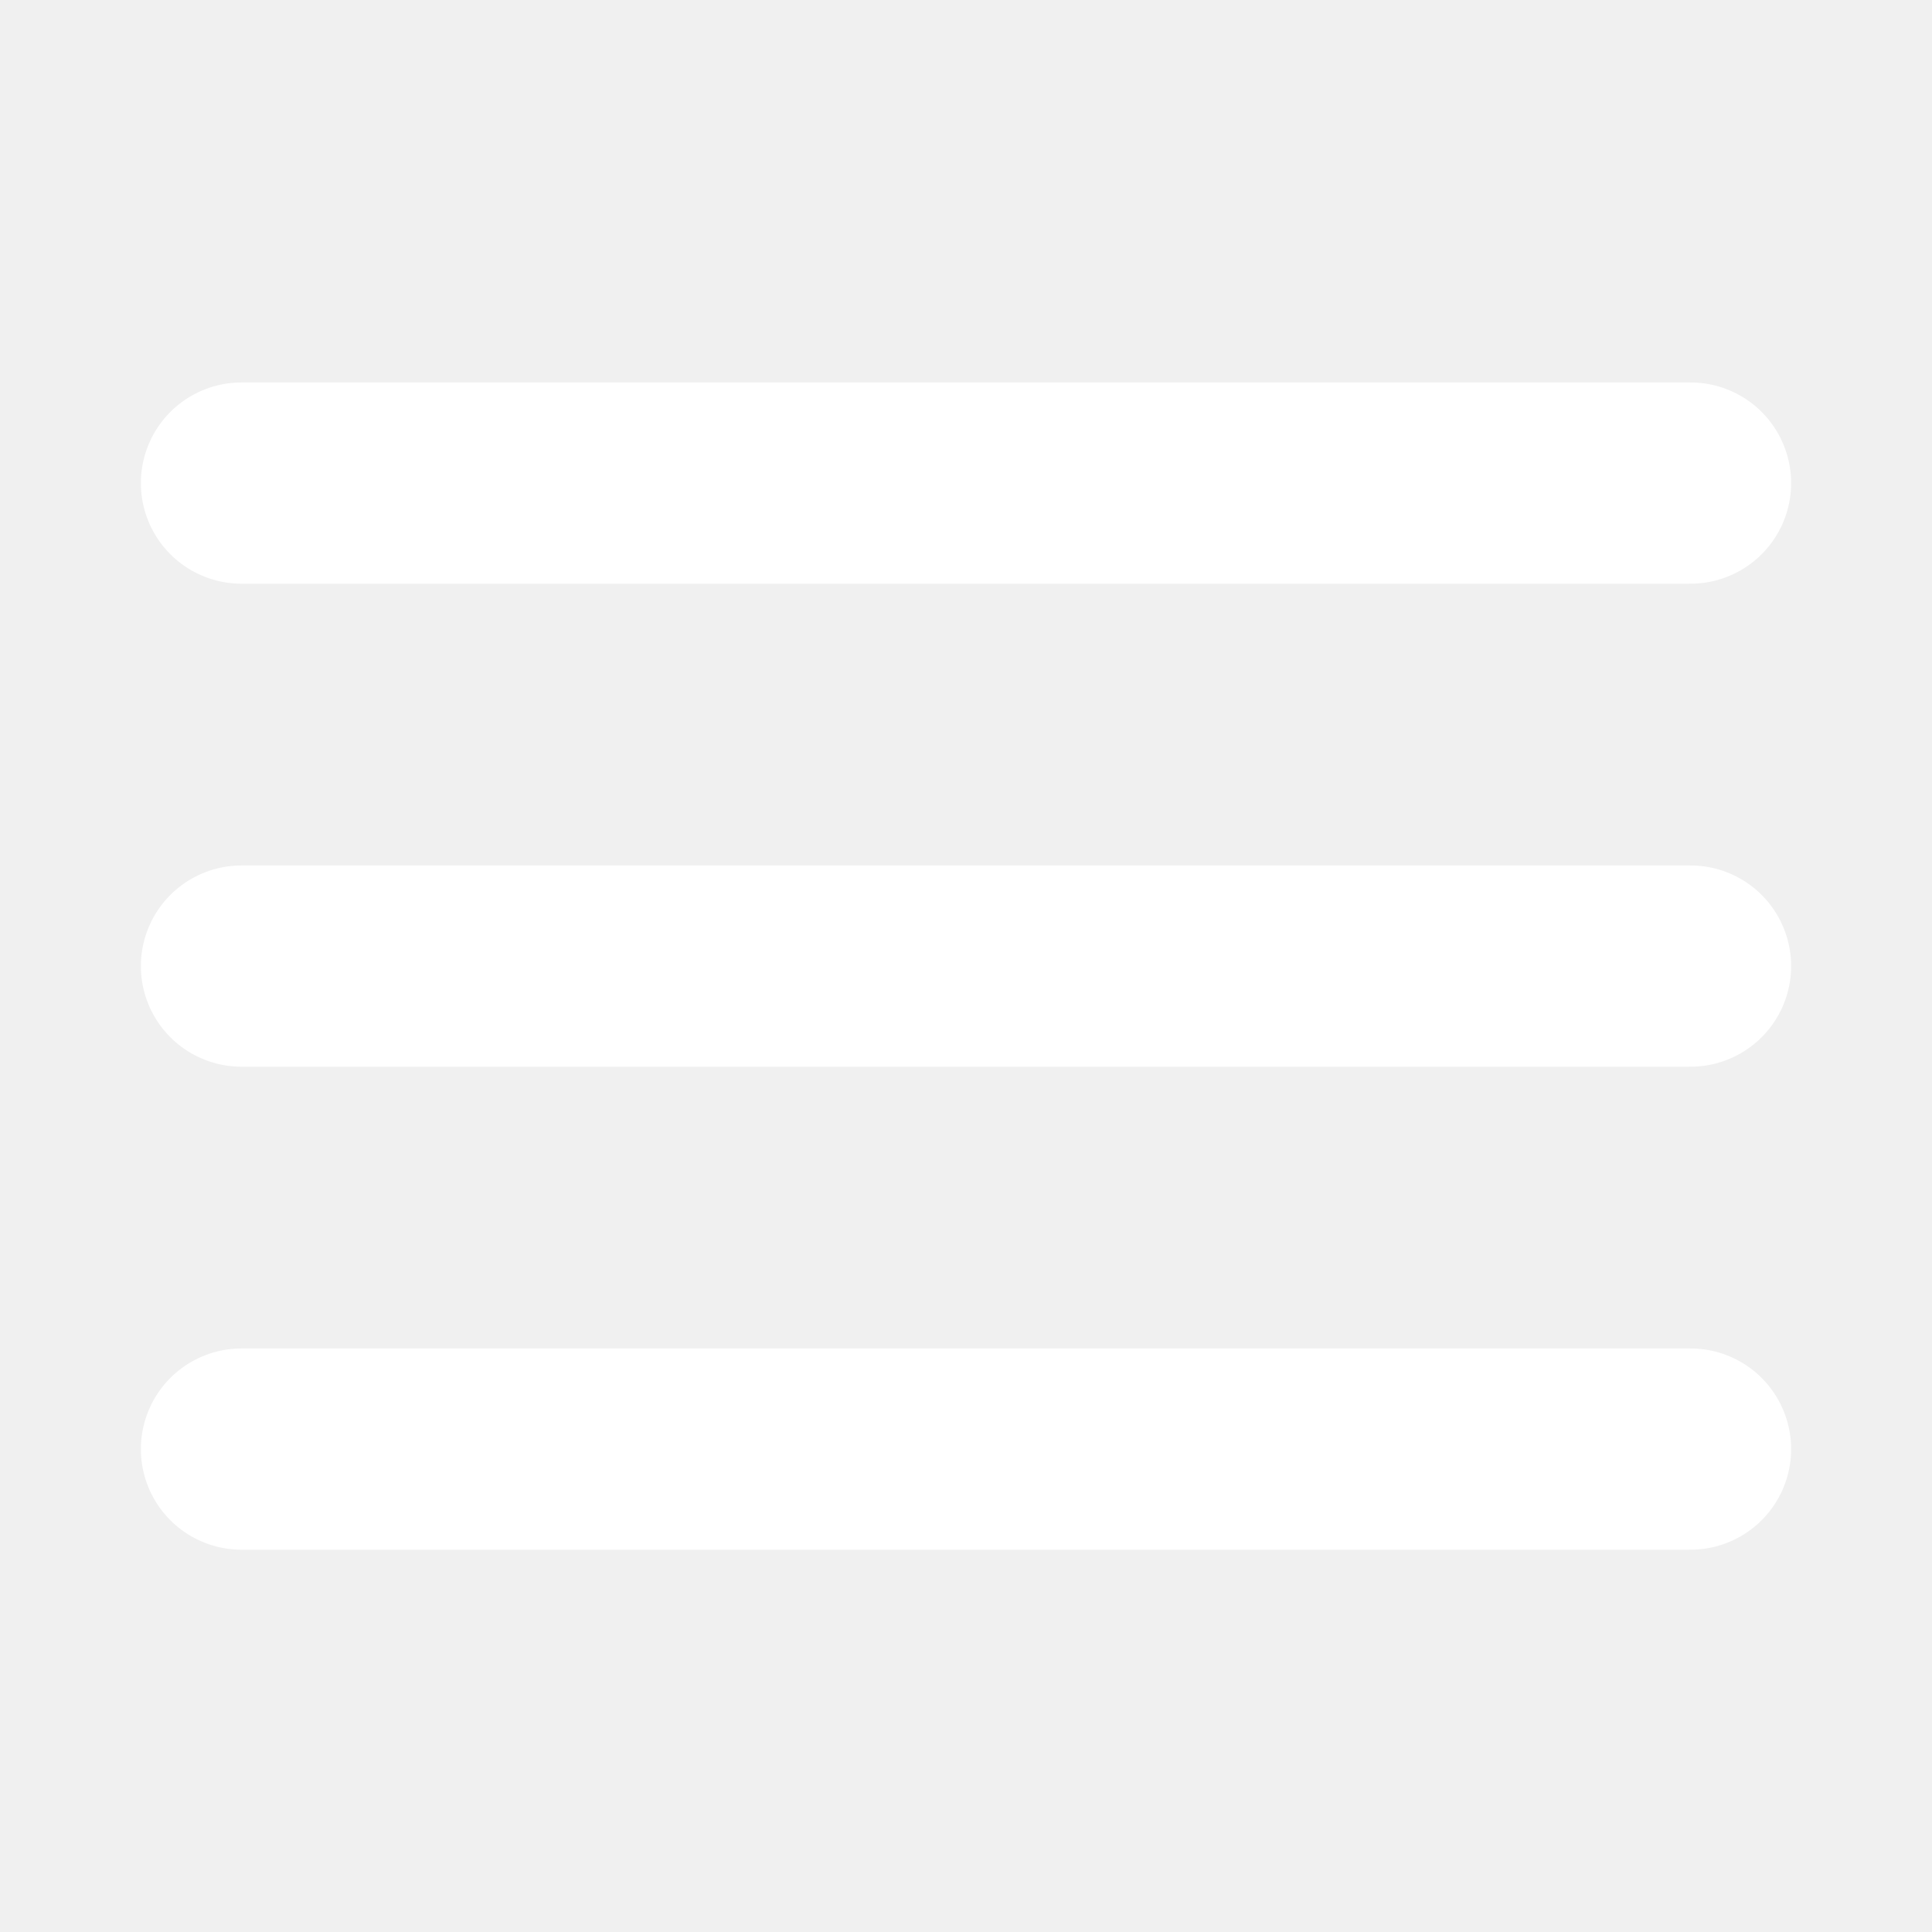
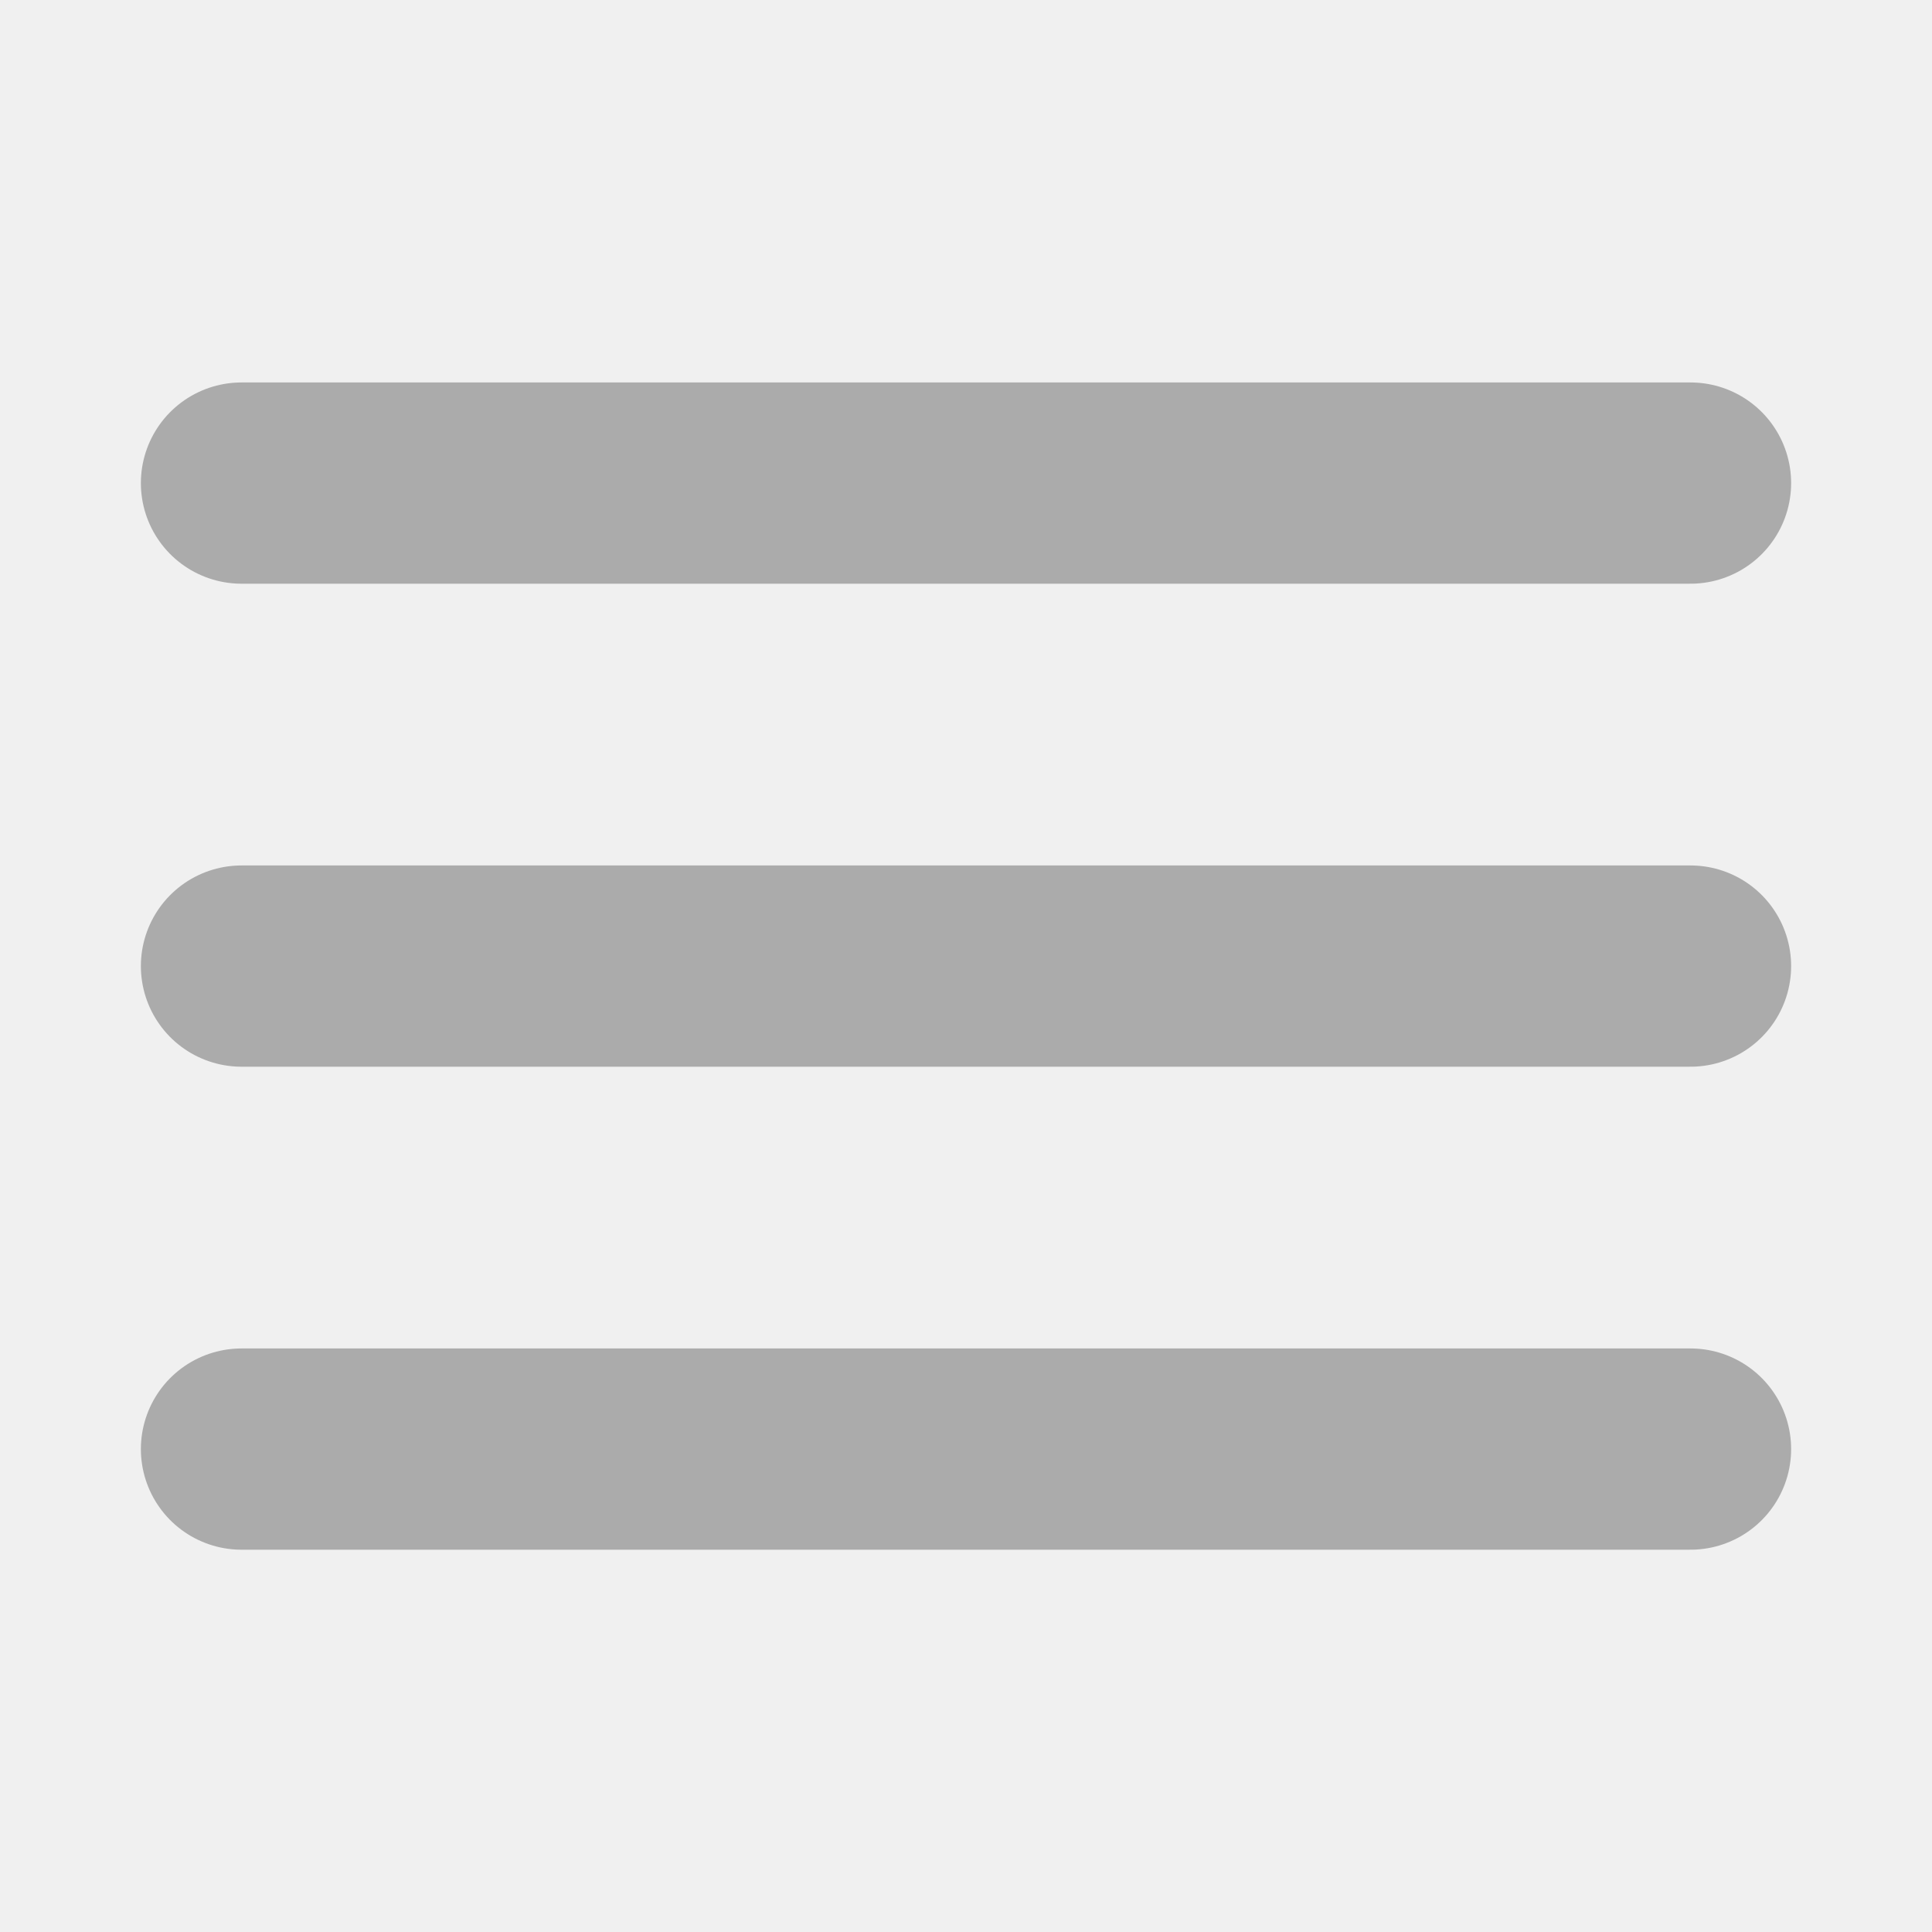
<svg xmlns="http://www.w3.org/2000/svg" width="800px" height="800px" viewBox="0 0 24 24" fill="none">
  <g clip-path="url(#clip0_429_11066)">
-     <path d="M3 6.001H21M3 12.001H21M3 18.001H21" stroke="white" stroke-width="2.5" stroke-linecap="round" stroke-linejoin="round" />
+     <path d="M3 6.001H21M3 12.001H21M3 18.001H21" stroke="#ababab" stroke-width="2.5" stroke-linecap="round" stroke-linejoin="round" />
  </g>
  <defs>
    <clipPath id="clip0_429_11066">
      <rect width="24" height="24" fill="white" transform="translate(0 0.000915527)" />
    </clipPath>
  </defs>
</svg>
